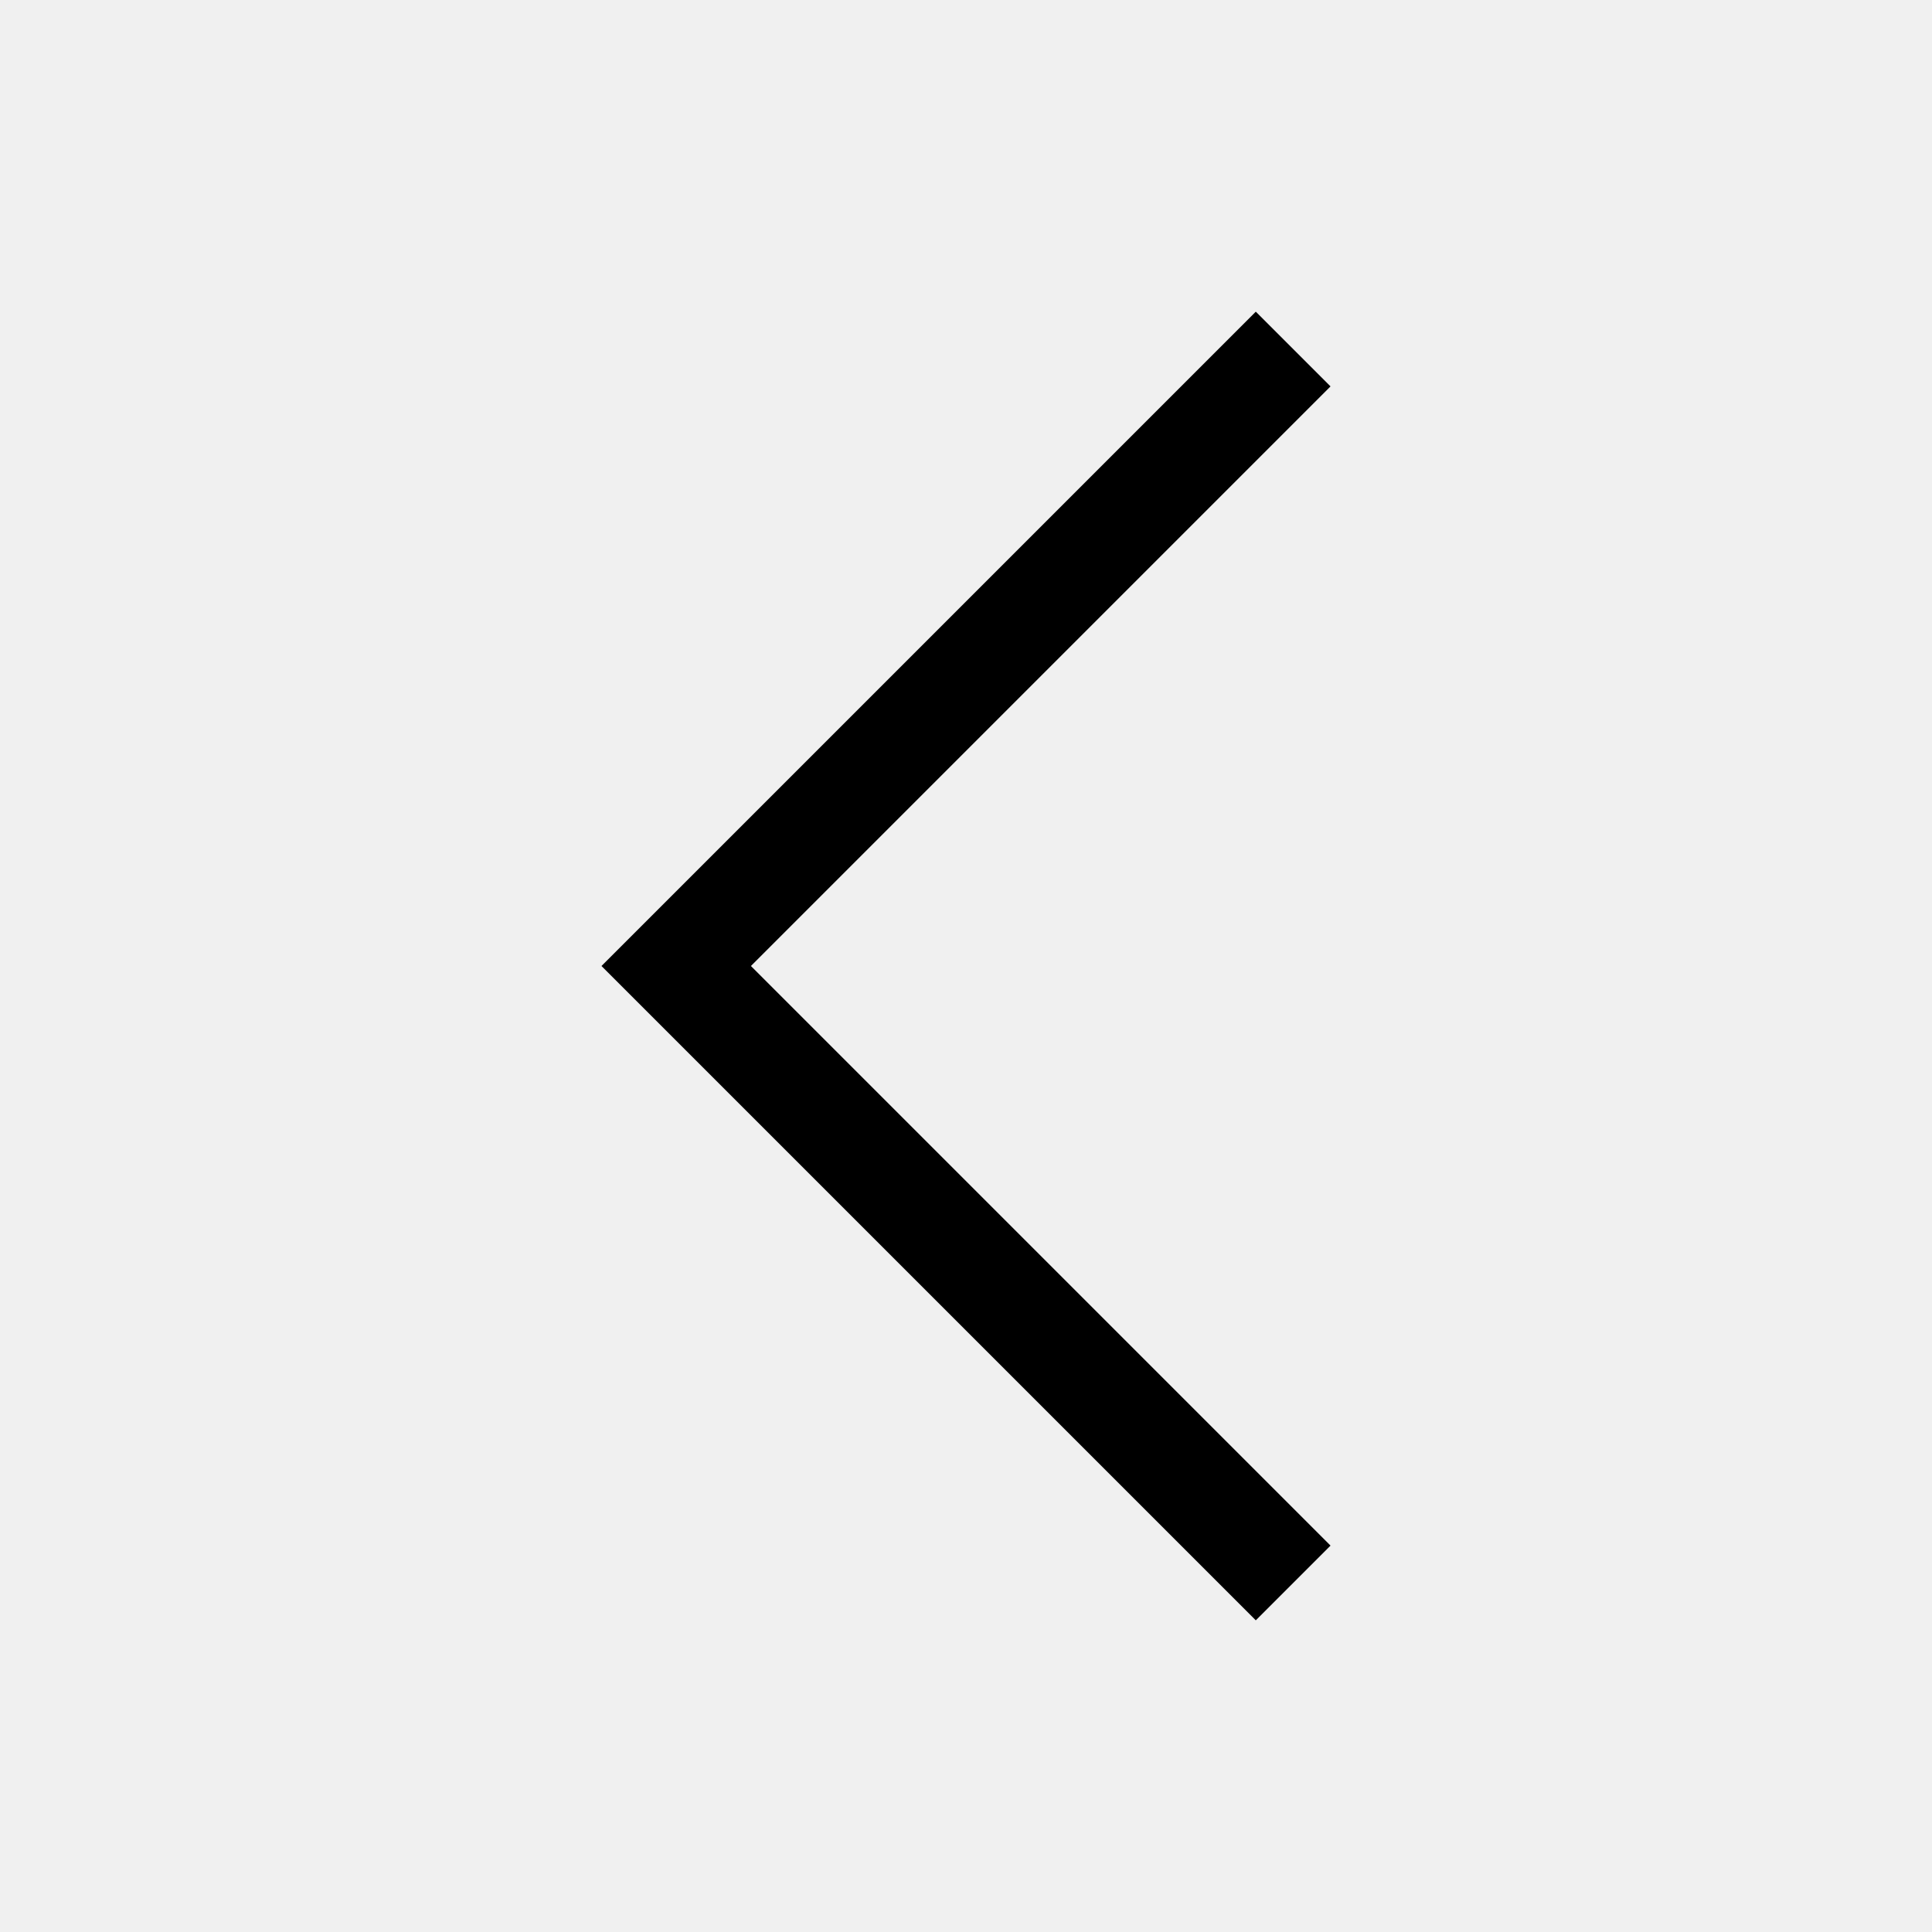
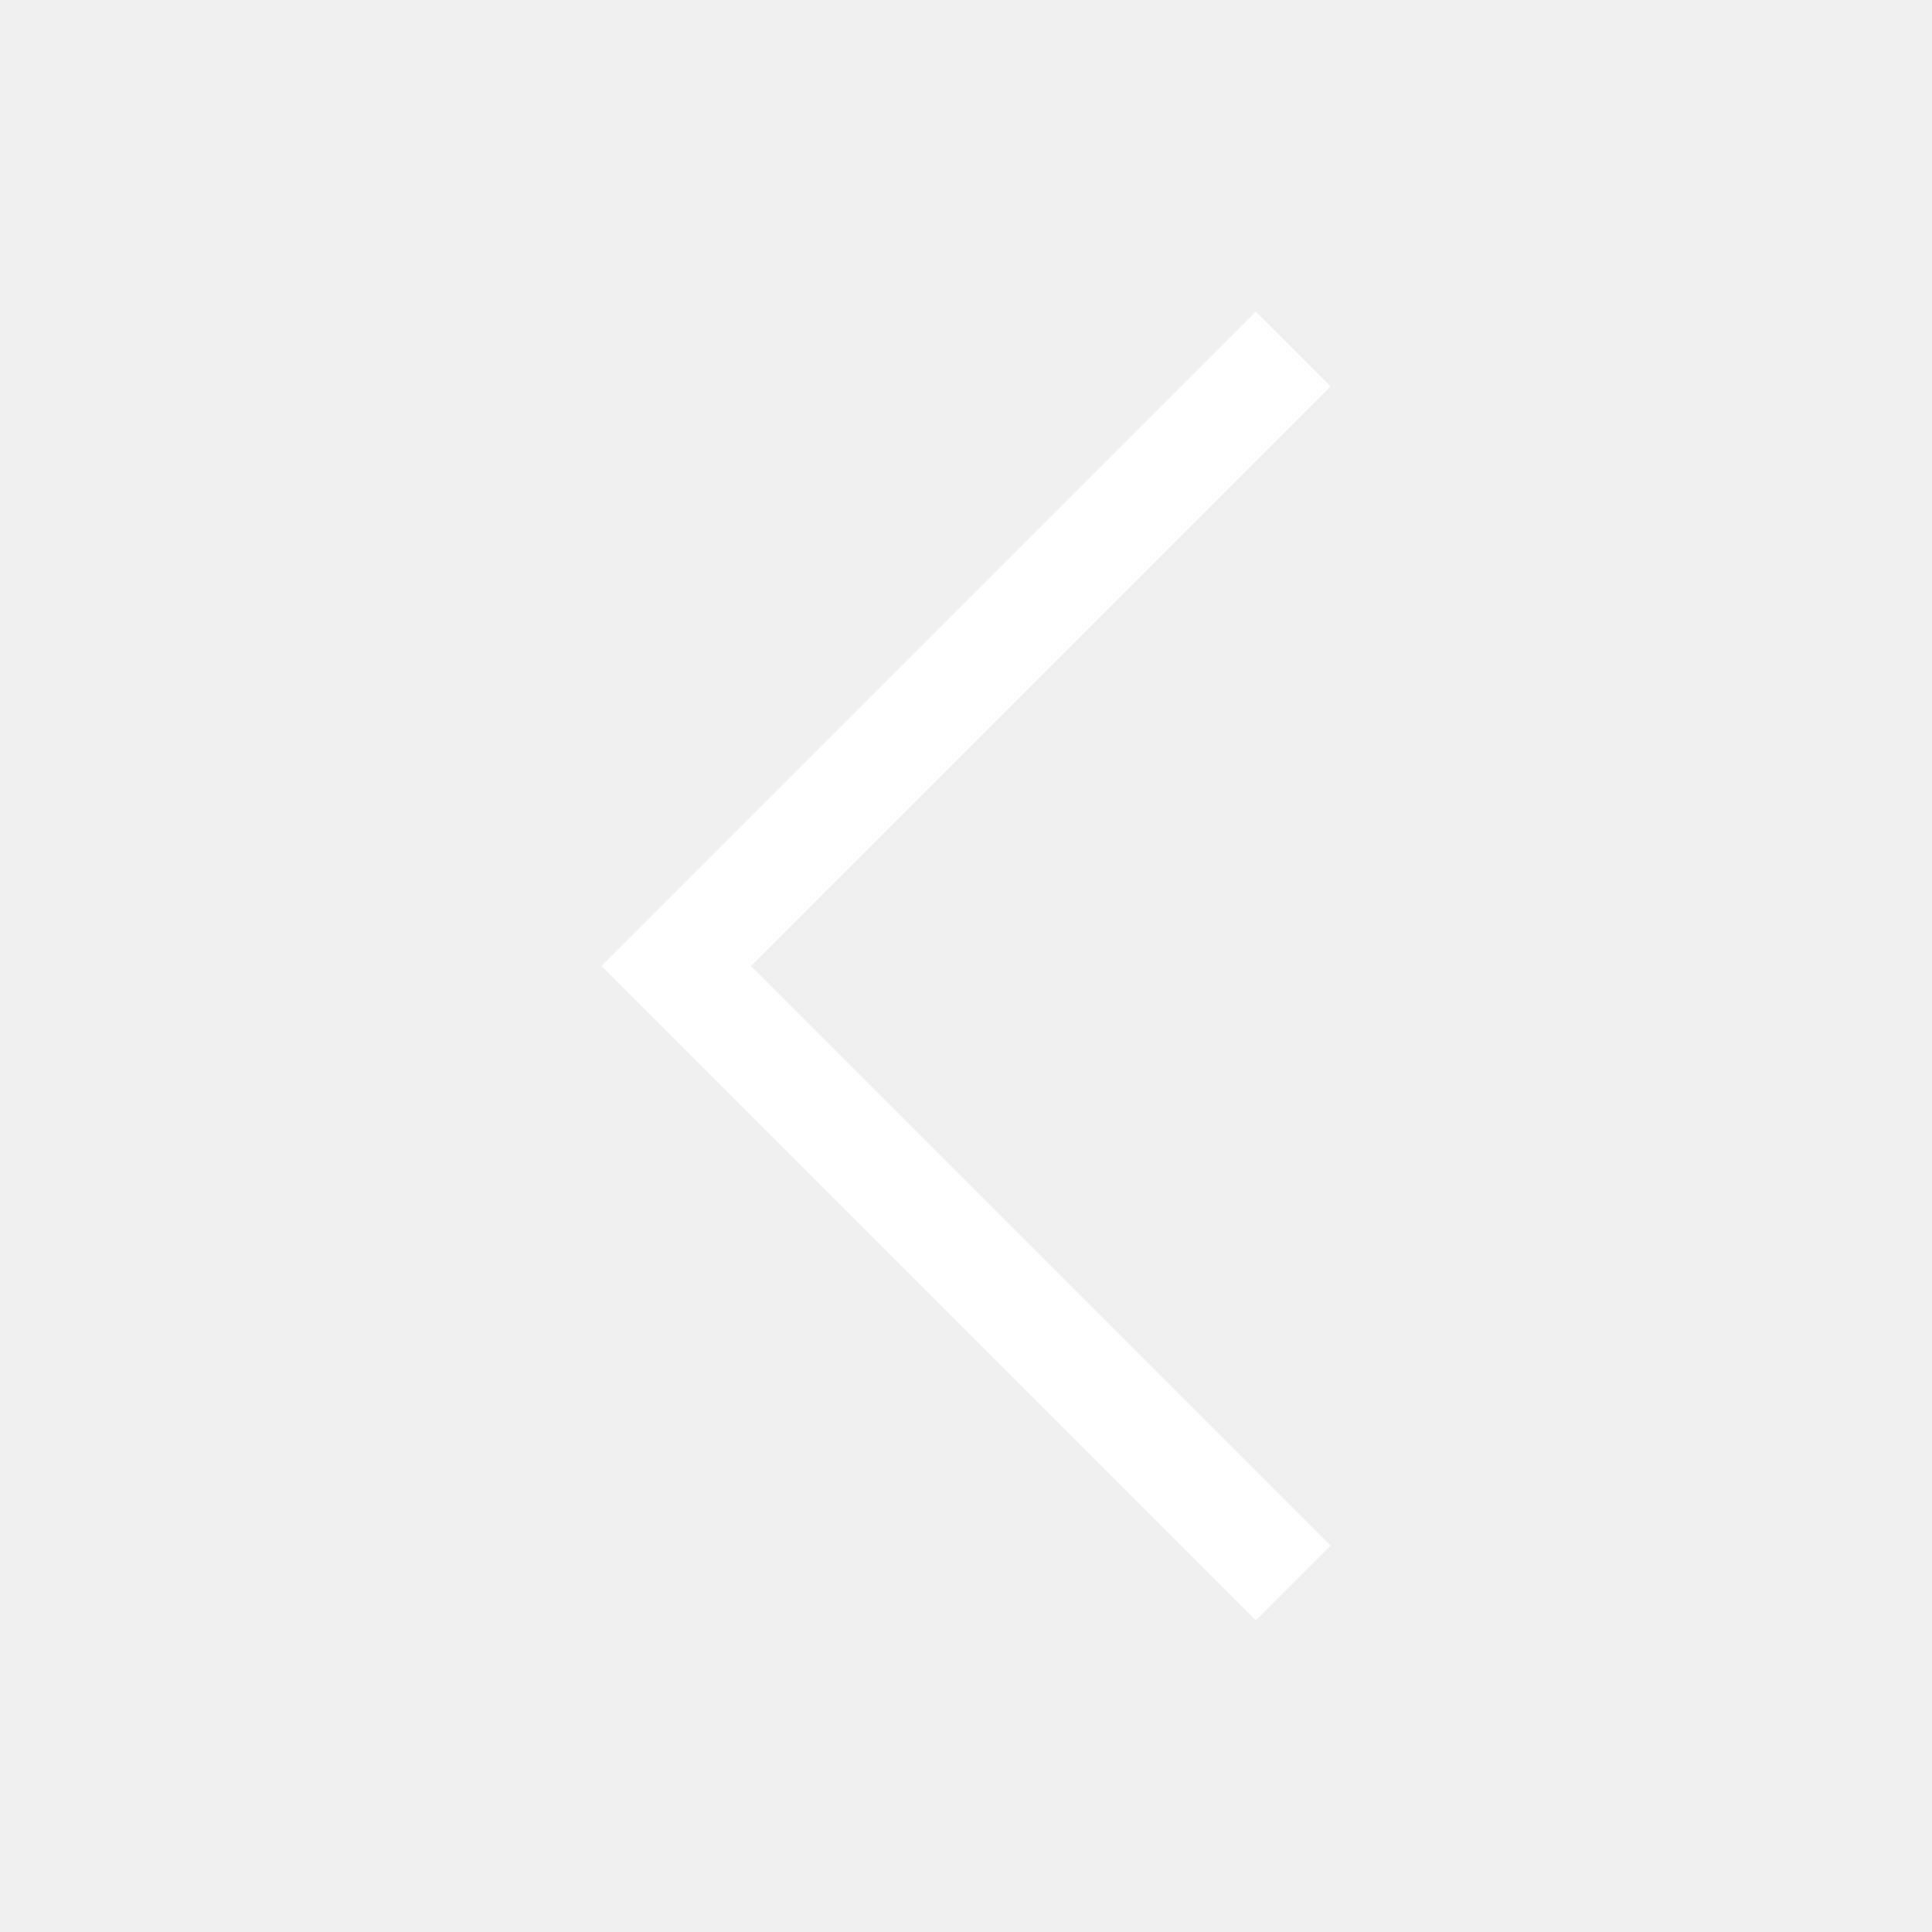
<svg xmlns="http://www.w3.org/2000/svg" version="1.1" id="Livello_1" x="0px" y="0px" viewBox="0 0 256 256" enable-background="new 0 0 256 256" xml:space="preserve">
-   <path d="M89.6,118.1L89.6,118.1l76.8-76.8l9.9,9.9L99.5,128l76.8,76.8l-9.9,9.9l-76.8-76.8l0,0l-9.9-9.9l8.9-8.9L89.6,118.1z" />
+   <path fill="white" d="M89.6,118.1L89.6,118.1l76.8-76.8l9.9,9.9L99.5,128l76.8,76.8l-9.9,9.9l-76.8-76.8l0,0l-9.9-9.9l8.9-8.9L89.6,118.1z" />
</svg>
